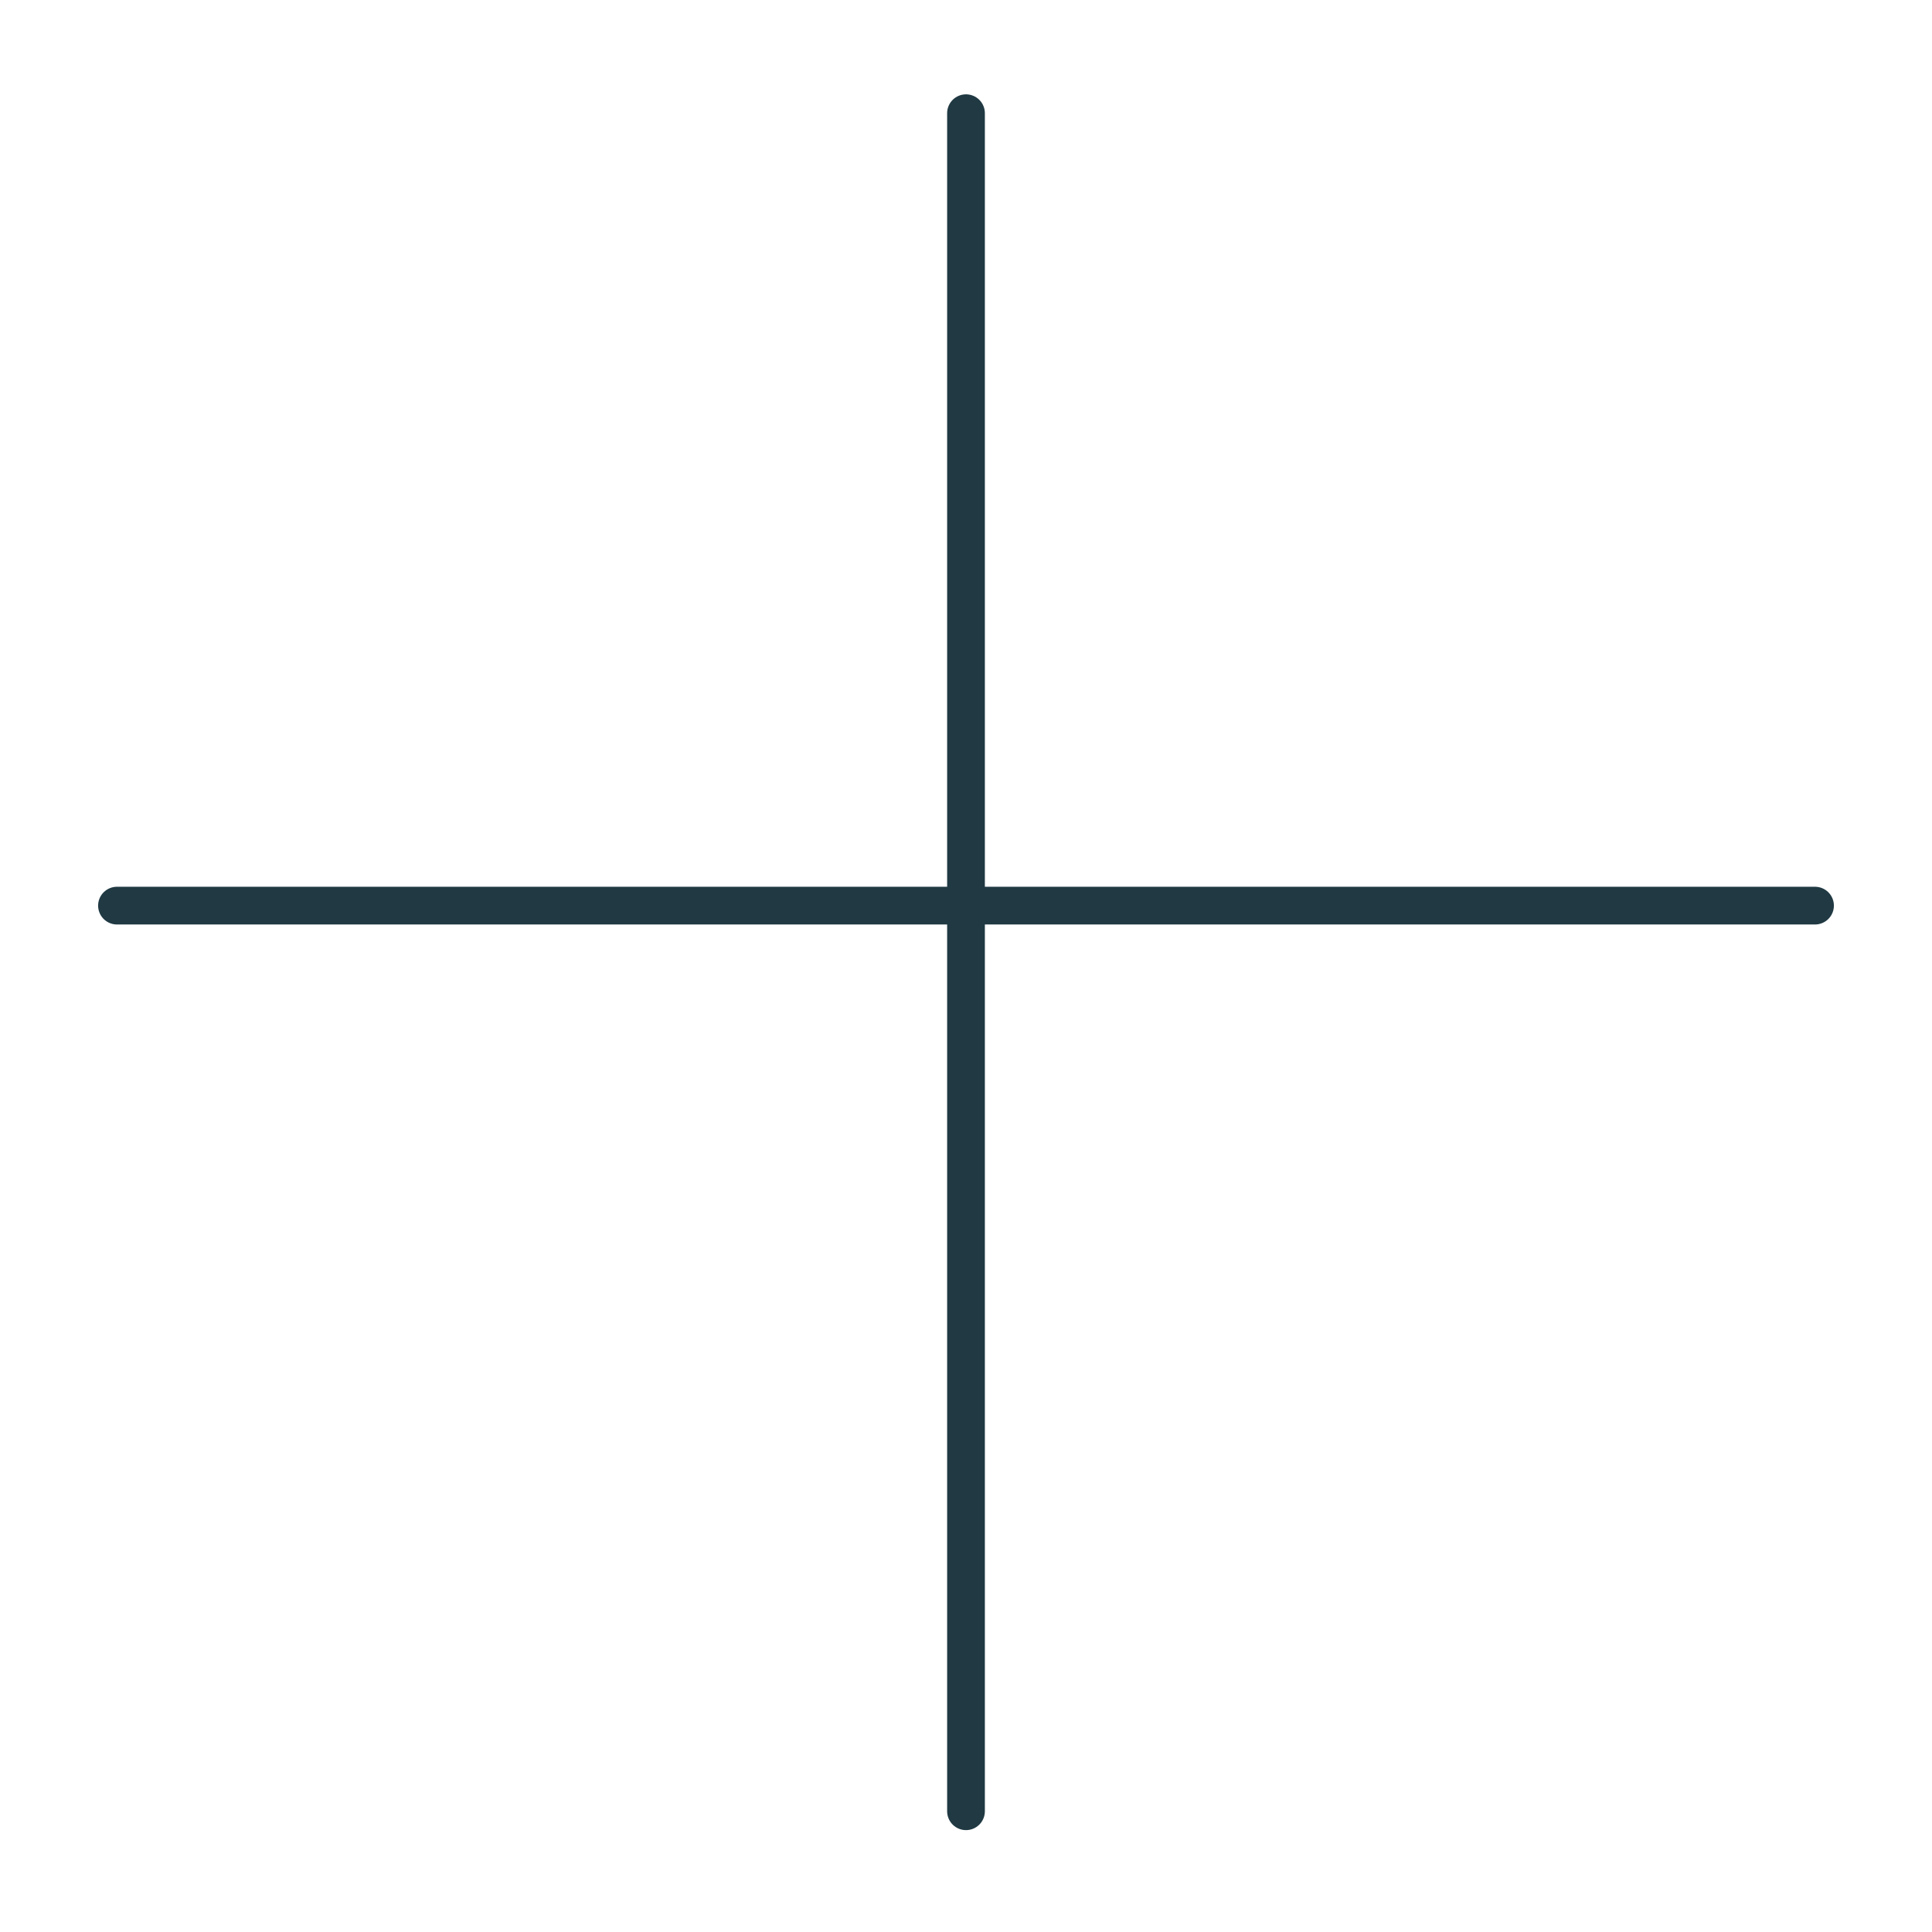
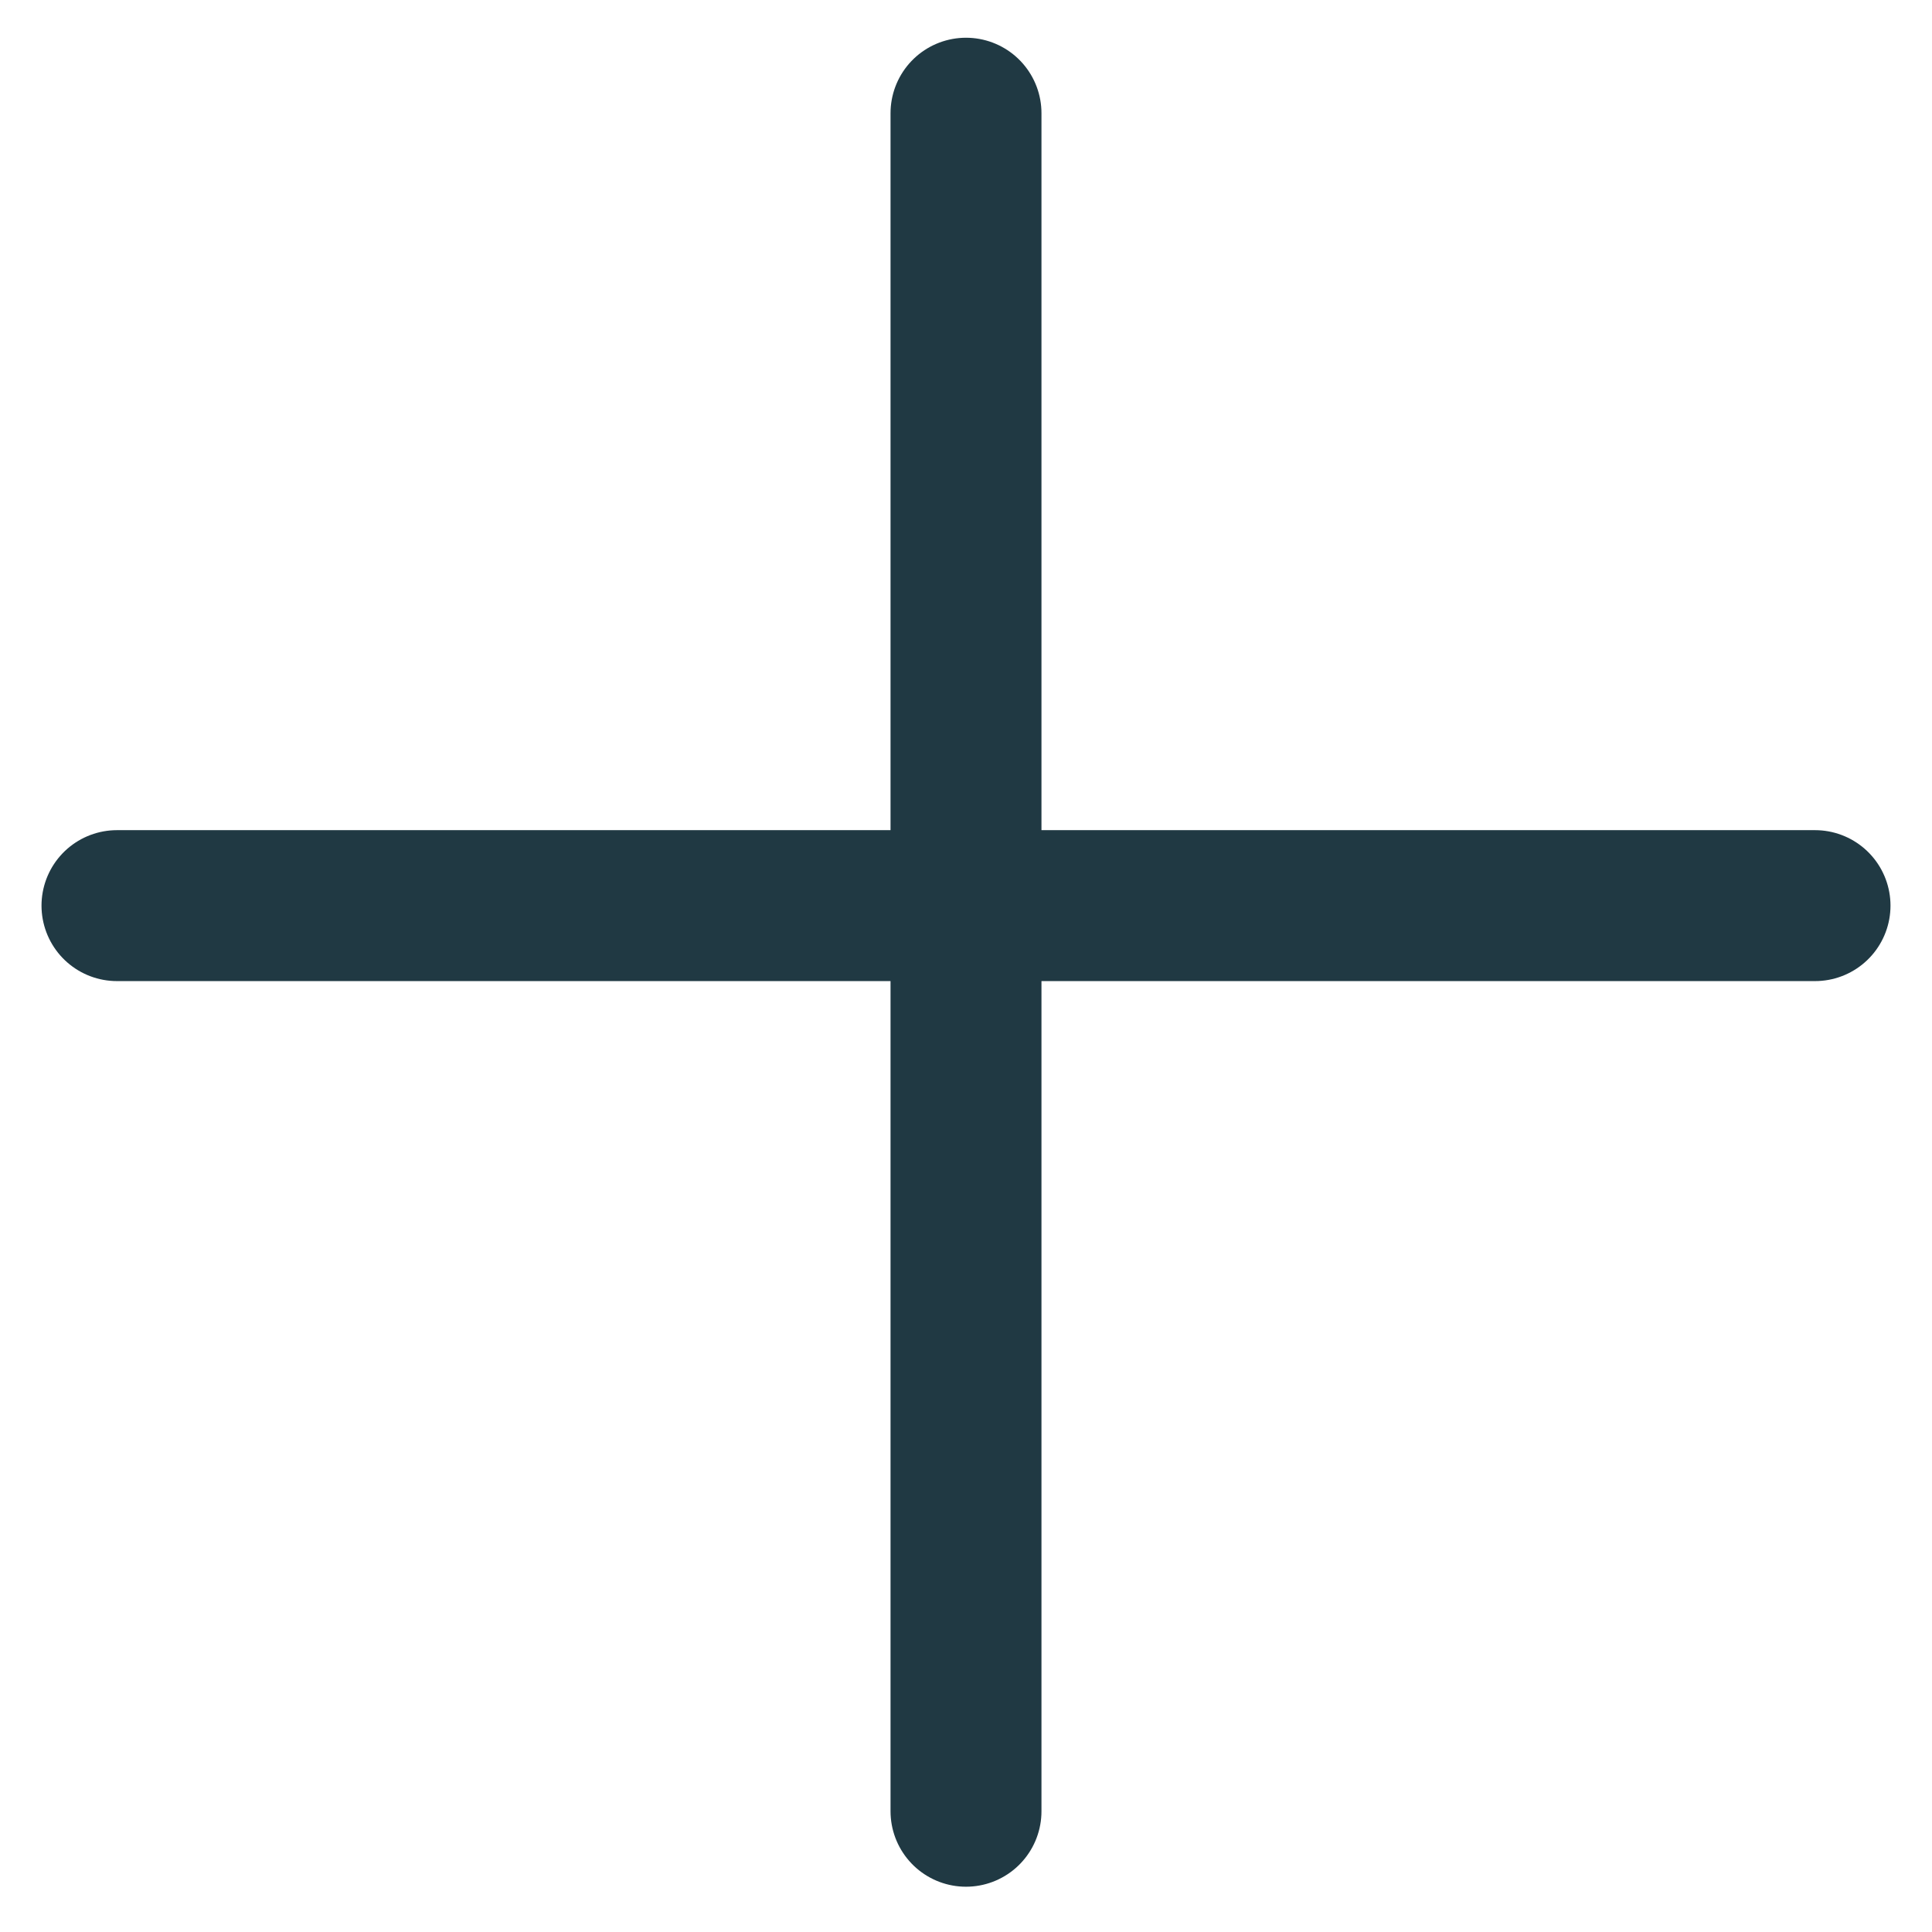
<svg xmlns="http://www.w3.org/2000/svg" width="512" height="512" viewBox="0 0 512 512">
  <defs>
    <clipPath id="b">
      <rect width="512" height="512" />
    </clipPath>
  </defs>
  <g id="a" clip-path="url(#b)">
-     <line y2="450" transform="translate(256 30)" fill="none" stroke="#203943" stroke-linecap="round" stroke-width="10" />
-     <line x2="450" transform="translate(31 240)" fill="none" stroke="#203943" stroke-linecap="round" stroke-width="10" />
+     <line y2="450" transform="translate(256 30)" fill="none" stroke="#203943" stroke-linecap="round" stroke-width="40" />
+     <line x2="450" transform="translate(31 240)" fill="none" stroke="#203943" stroke-linecap="round" stroke-width="40" />
  </g>
</svg>
